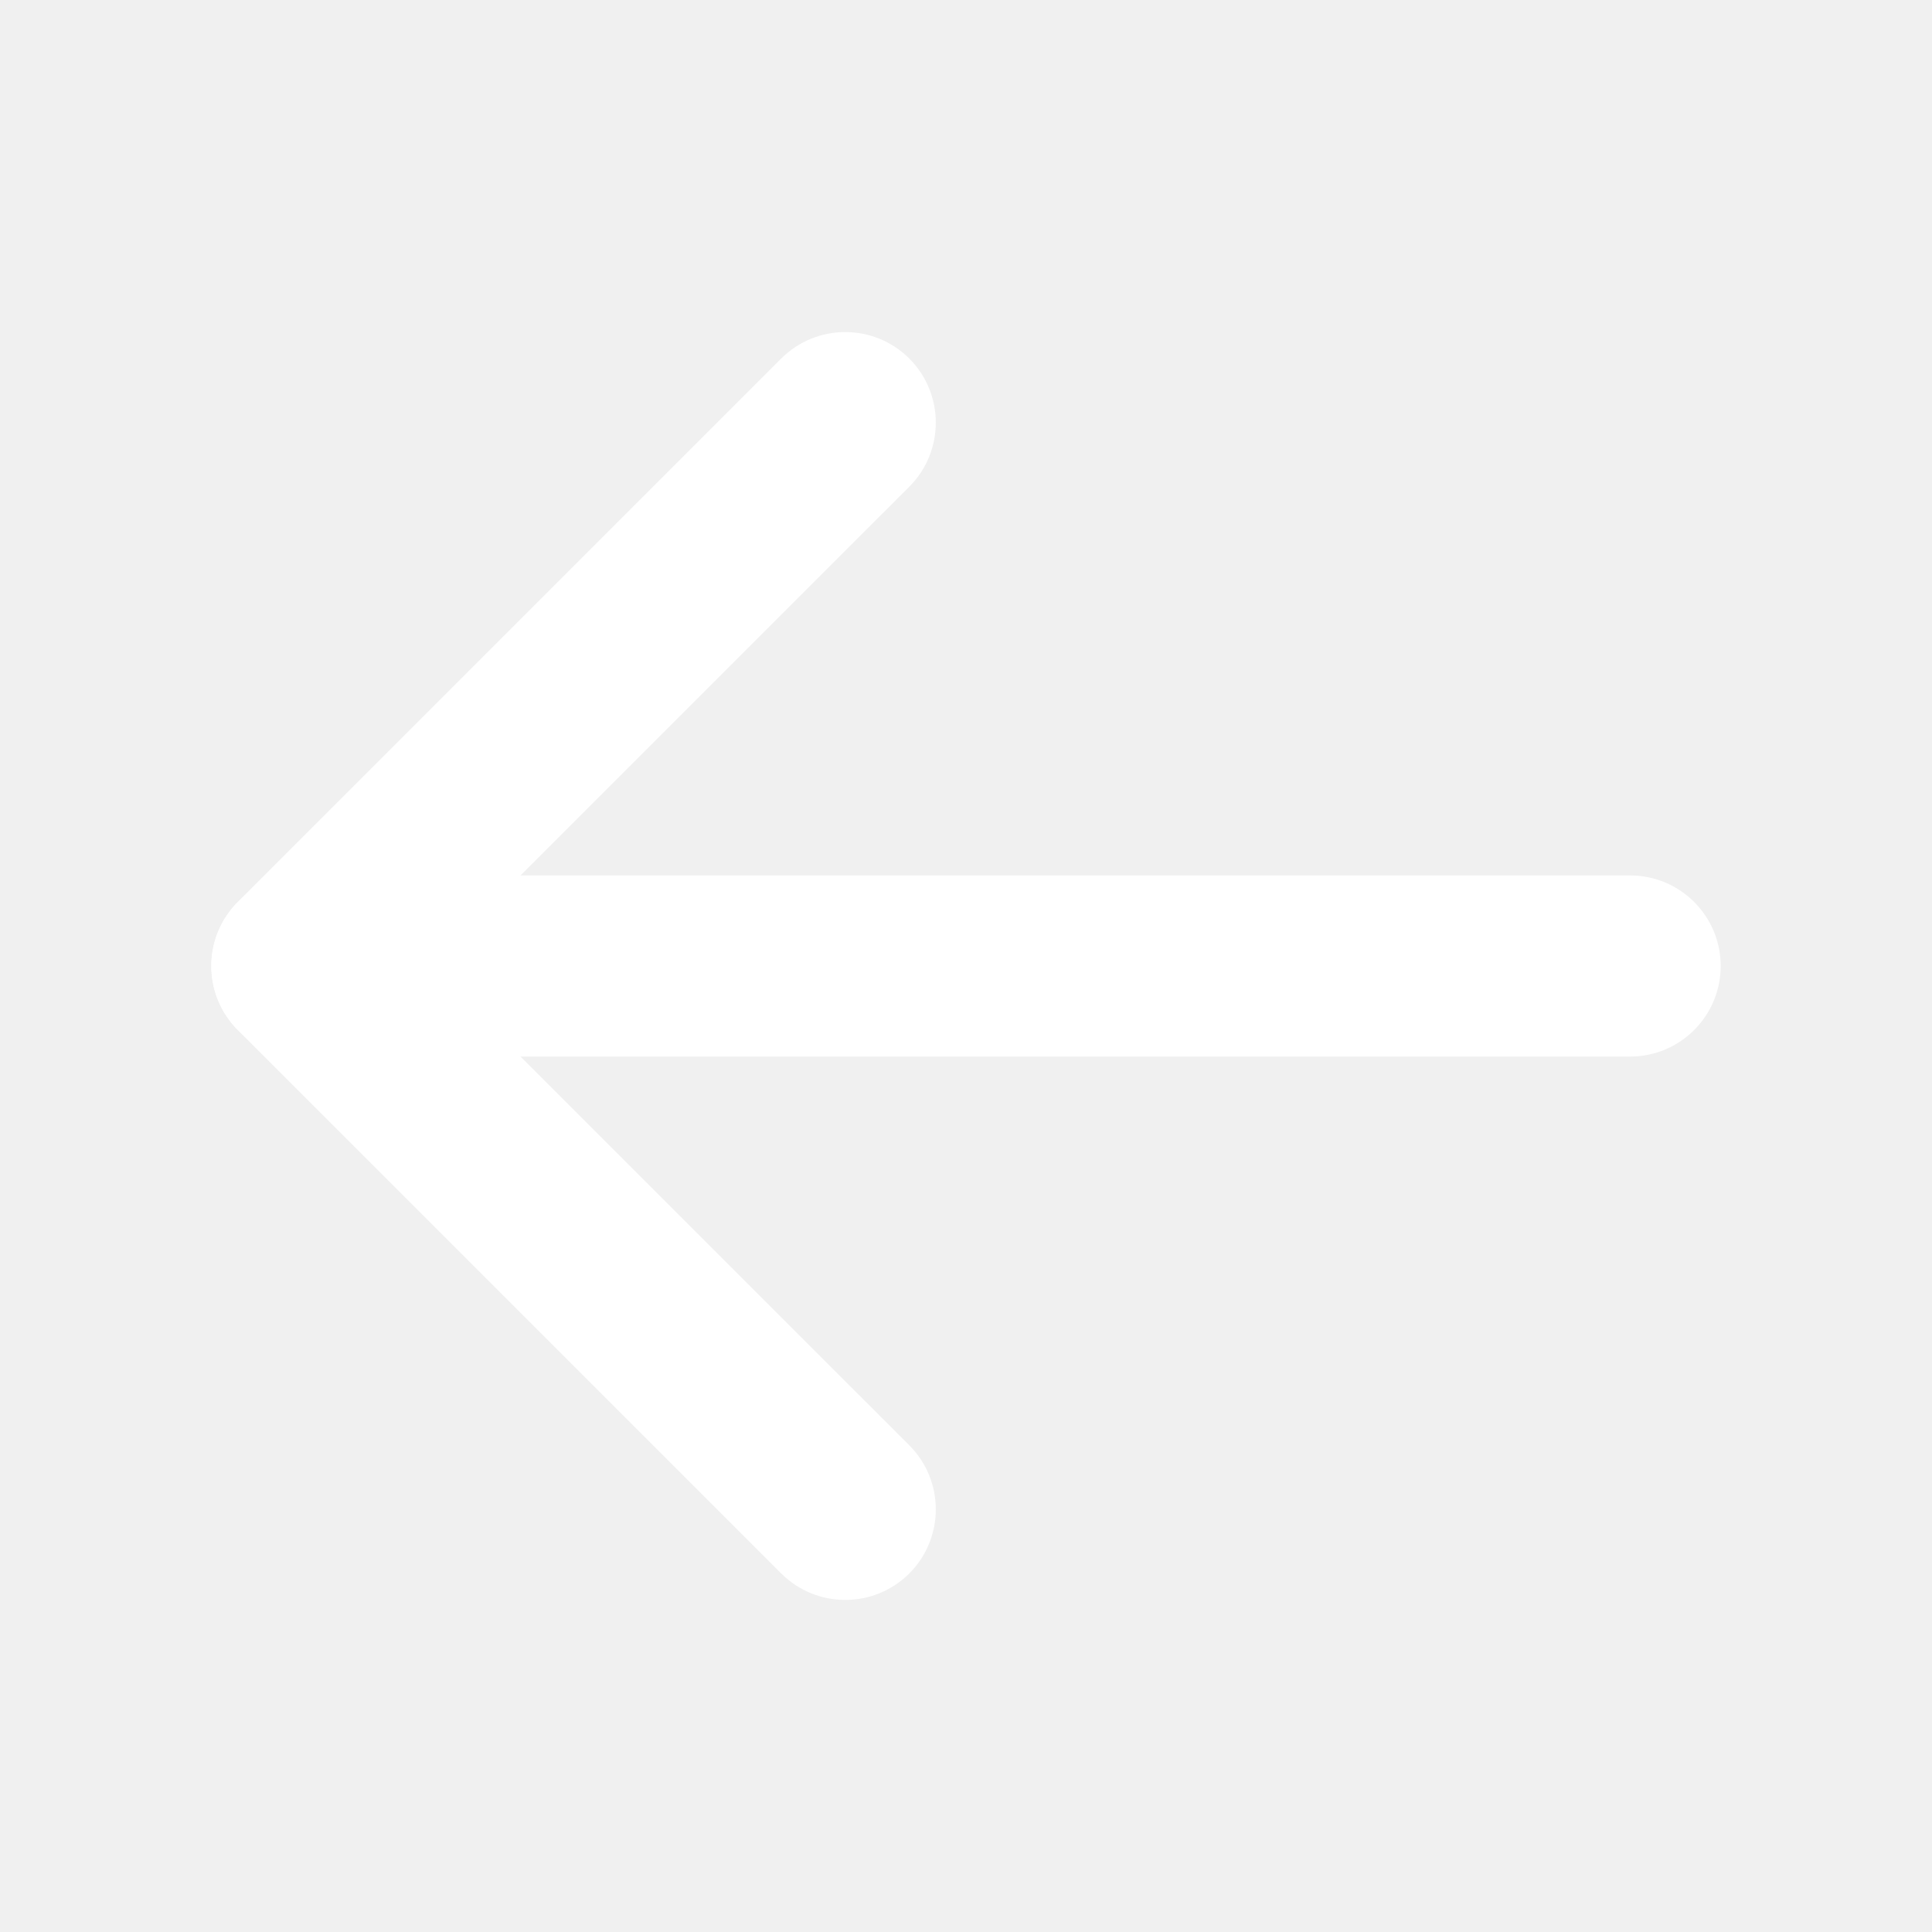
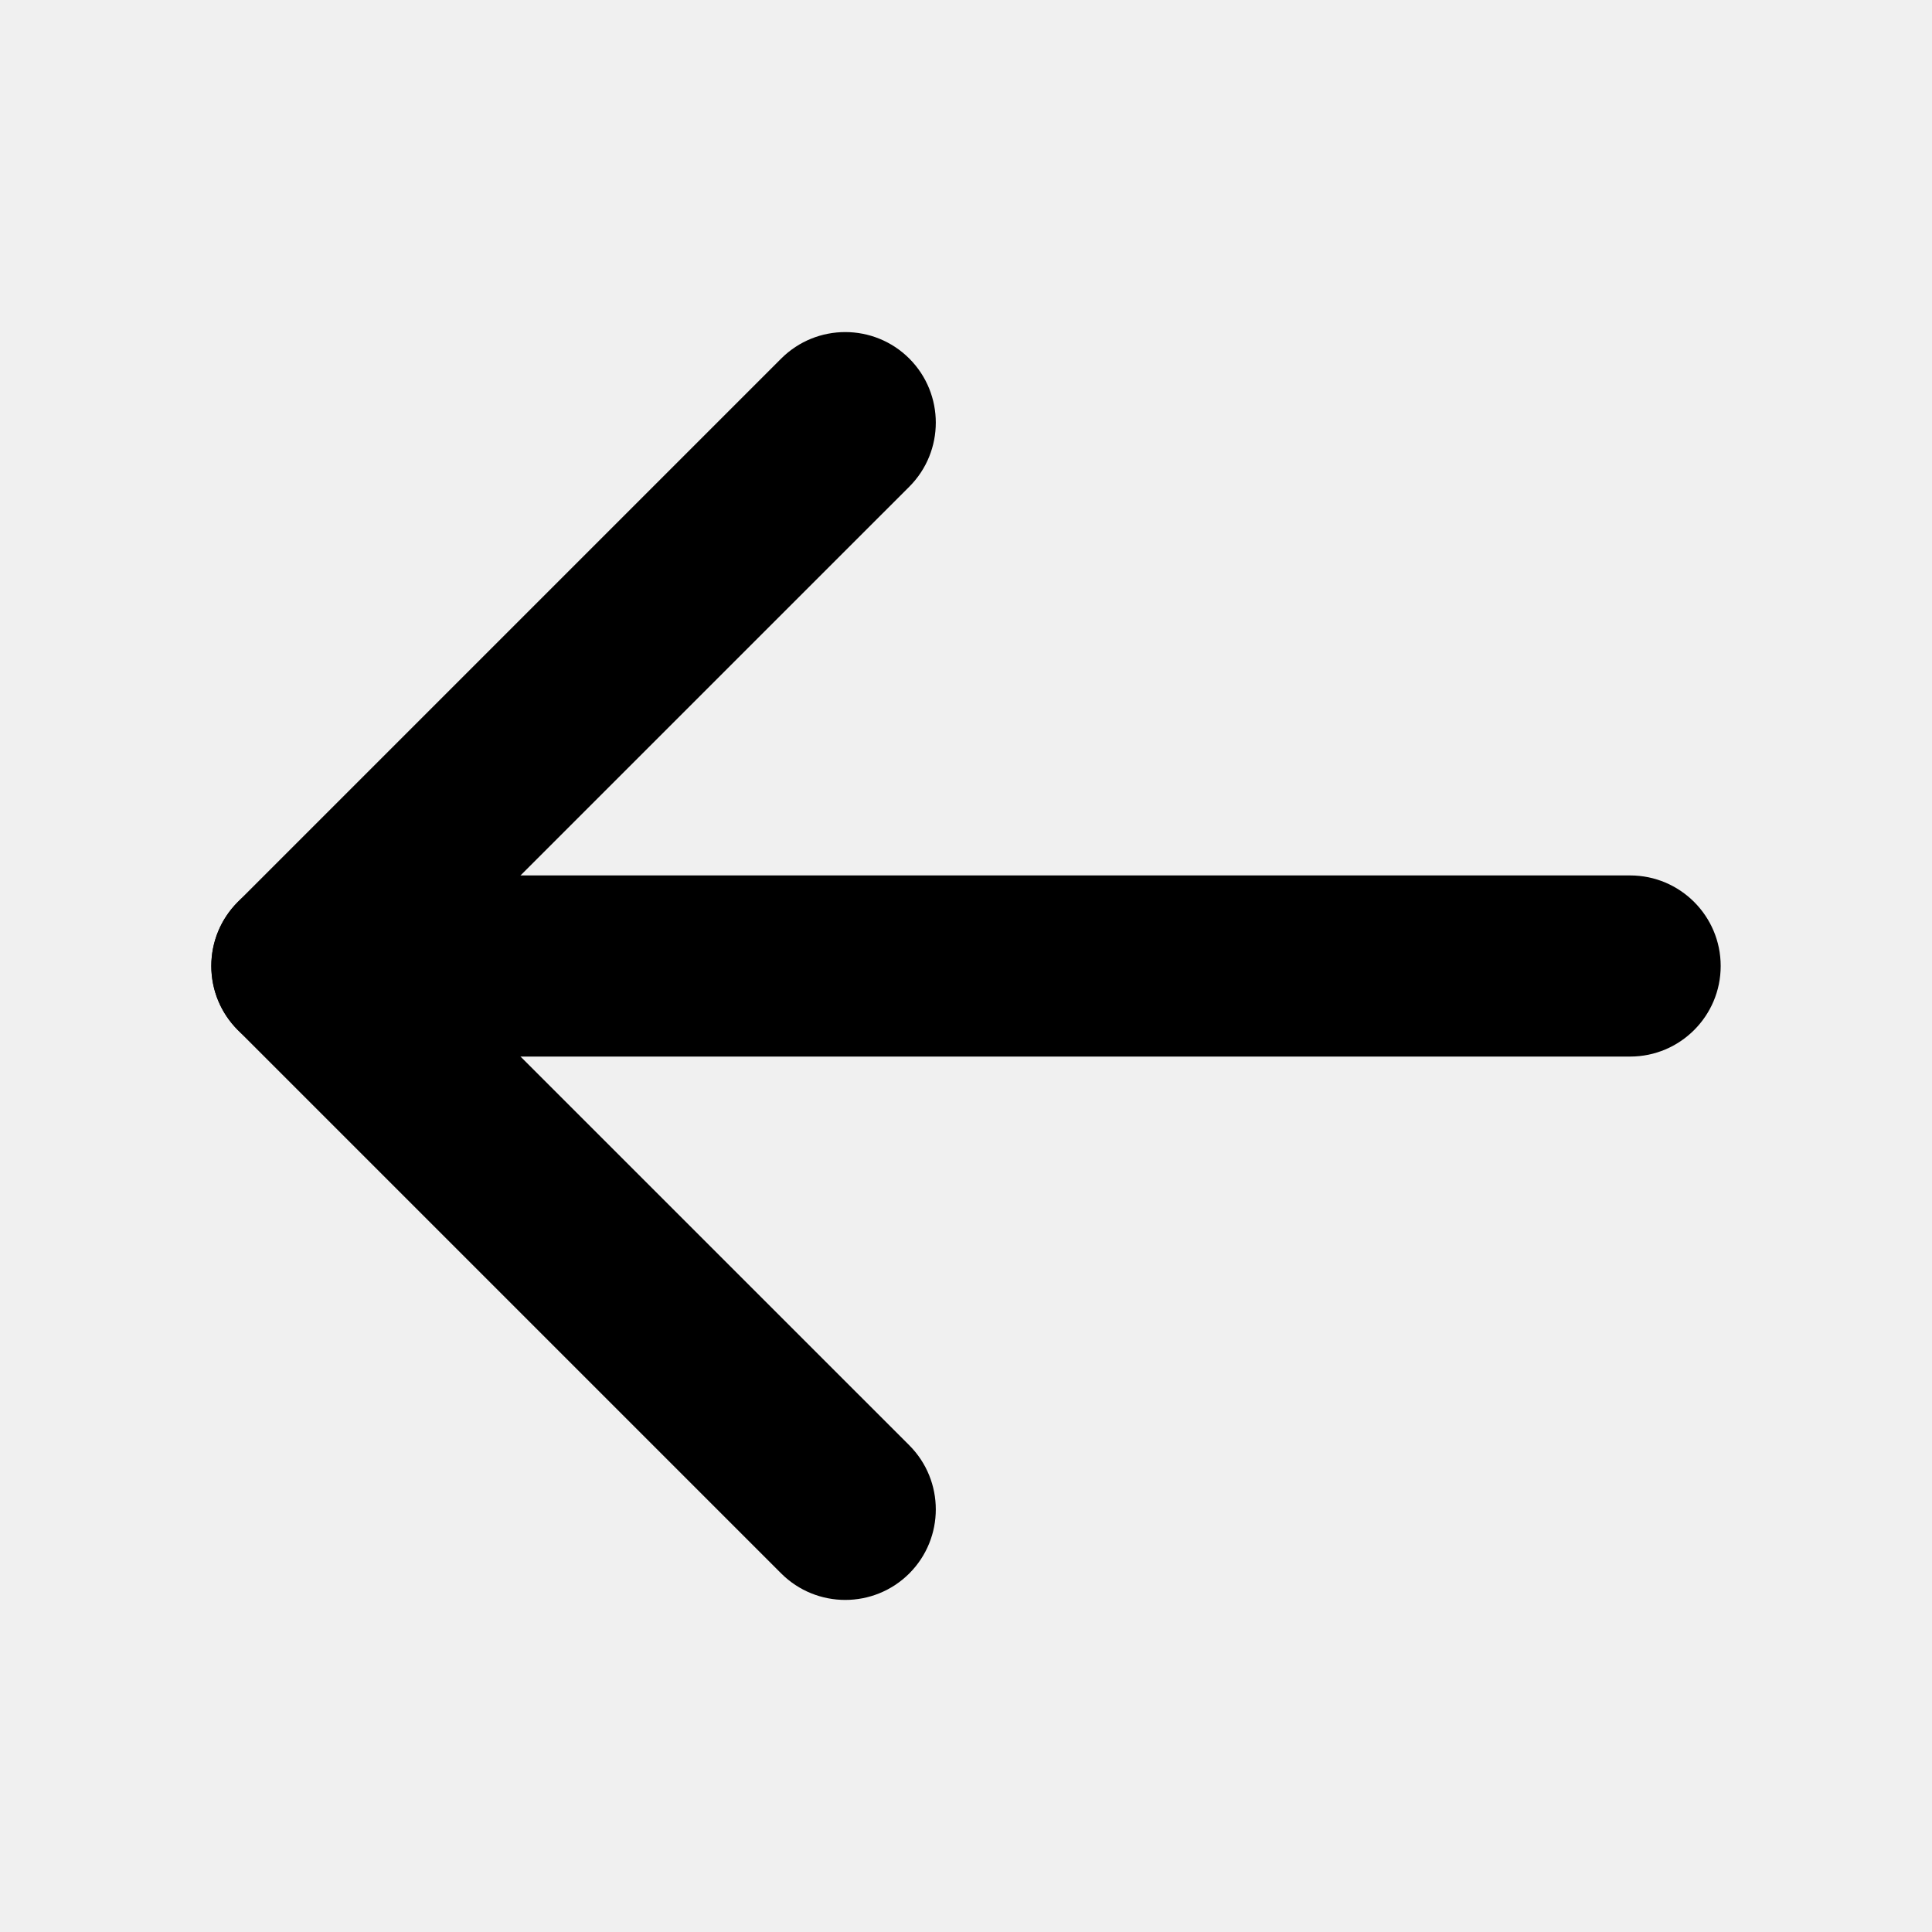
- <svg xmlns="http://www.w3.org/2000/svg" width="32" height="32" viewBox="0 0 32 32" fill="none">
-   <path fill-rule="evenodd" clip-rule="evenodd" d="M3.5 16C3.5 15.172 4.172 14.5 5 14.5H27C27.828 14.5 28.5 15.172 28.5 16C28.5 16.828 27.828 17.5 27 17.5H5C4.172 17.5 3.5 16.828 3.5 16Z" fill="white" />
-   <path fill-rule="evenodd" clip-rule="evenodd" d="M15.061 5.939C15.646 6.525 15.646 7.475 15.061 8.061L7.121 16L15.061 23.939C15.646 24.525 15.646 25.475 15.061 26.061C14.475 26.646 13.525 26.646 12.939 26.061L3.939 17.061C3.354 16.475 3.354 15.525 3.939 14.939L12.939 5.939C13.525 5.354 14.475 5.354 15.061 5.939Z" fill="white" />
+ <svg xmlns="http://www.w3.org/2000/svg" width="current" height="current" viewBox="0 0 32 32" fill="none">
+   <path fill-rule="evenodd" clip-rule="evenodd" d="M3.5 16C3.5 15.172 4.172 14.5 5 14.5H27C27.828 14.5 28.5 15.172 28.5 16C28.5 16.828 27.828 17.5 27 17.5H5C4.172 17.5 3.5 16.828 3.5 16Z" fill="#000" />
+   <path fill-rule="evenodd" clip-rule="evenodd" d="M15.061 5.939C15.646 6.525 15.646 7.475 15.061 8.061L7.121 16L15.061 23.939C15.646 24.525 15.646 25.475 15.061 26.061C14.475 26.646 13.525 26.646 12.939 26.061L3.939 17.061C3.354 16.475 3.354 15.525 3.939 14.939L12.939 5.939C13.525 5.354 14.475 5.354 15.061 5.939Z" fill="#000" />
</svg>
